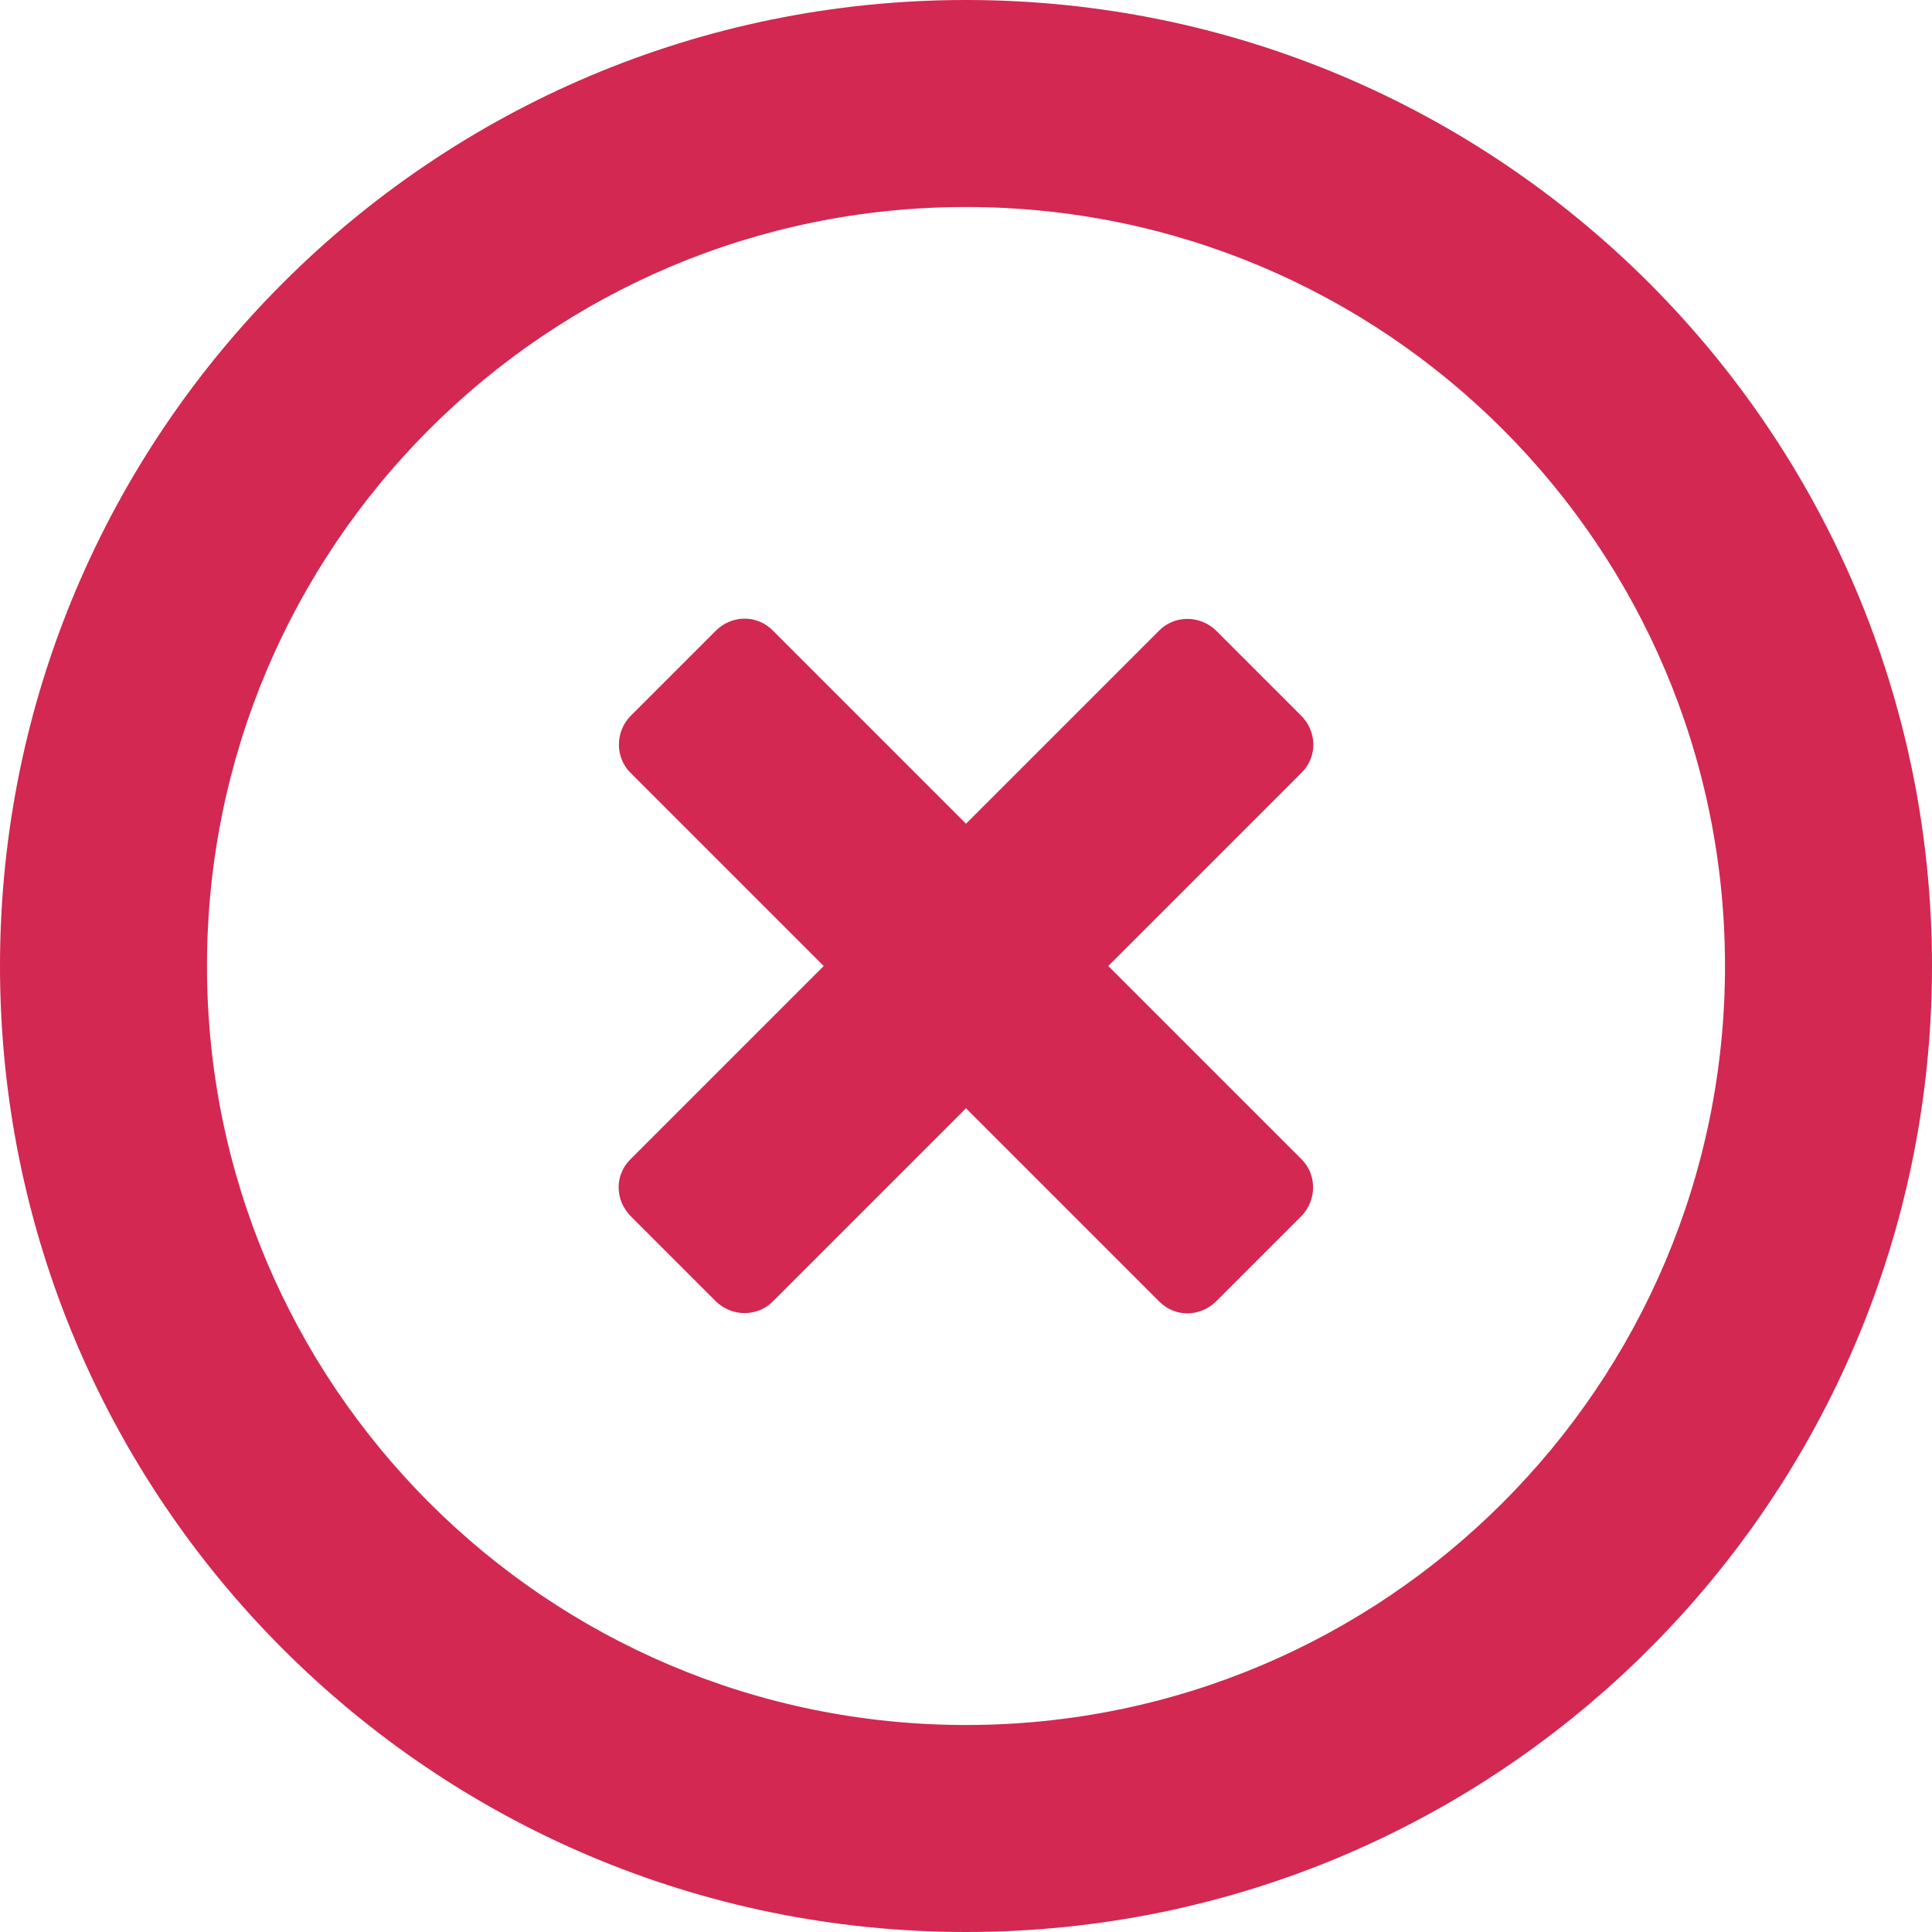
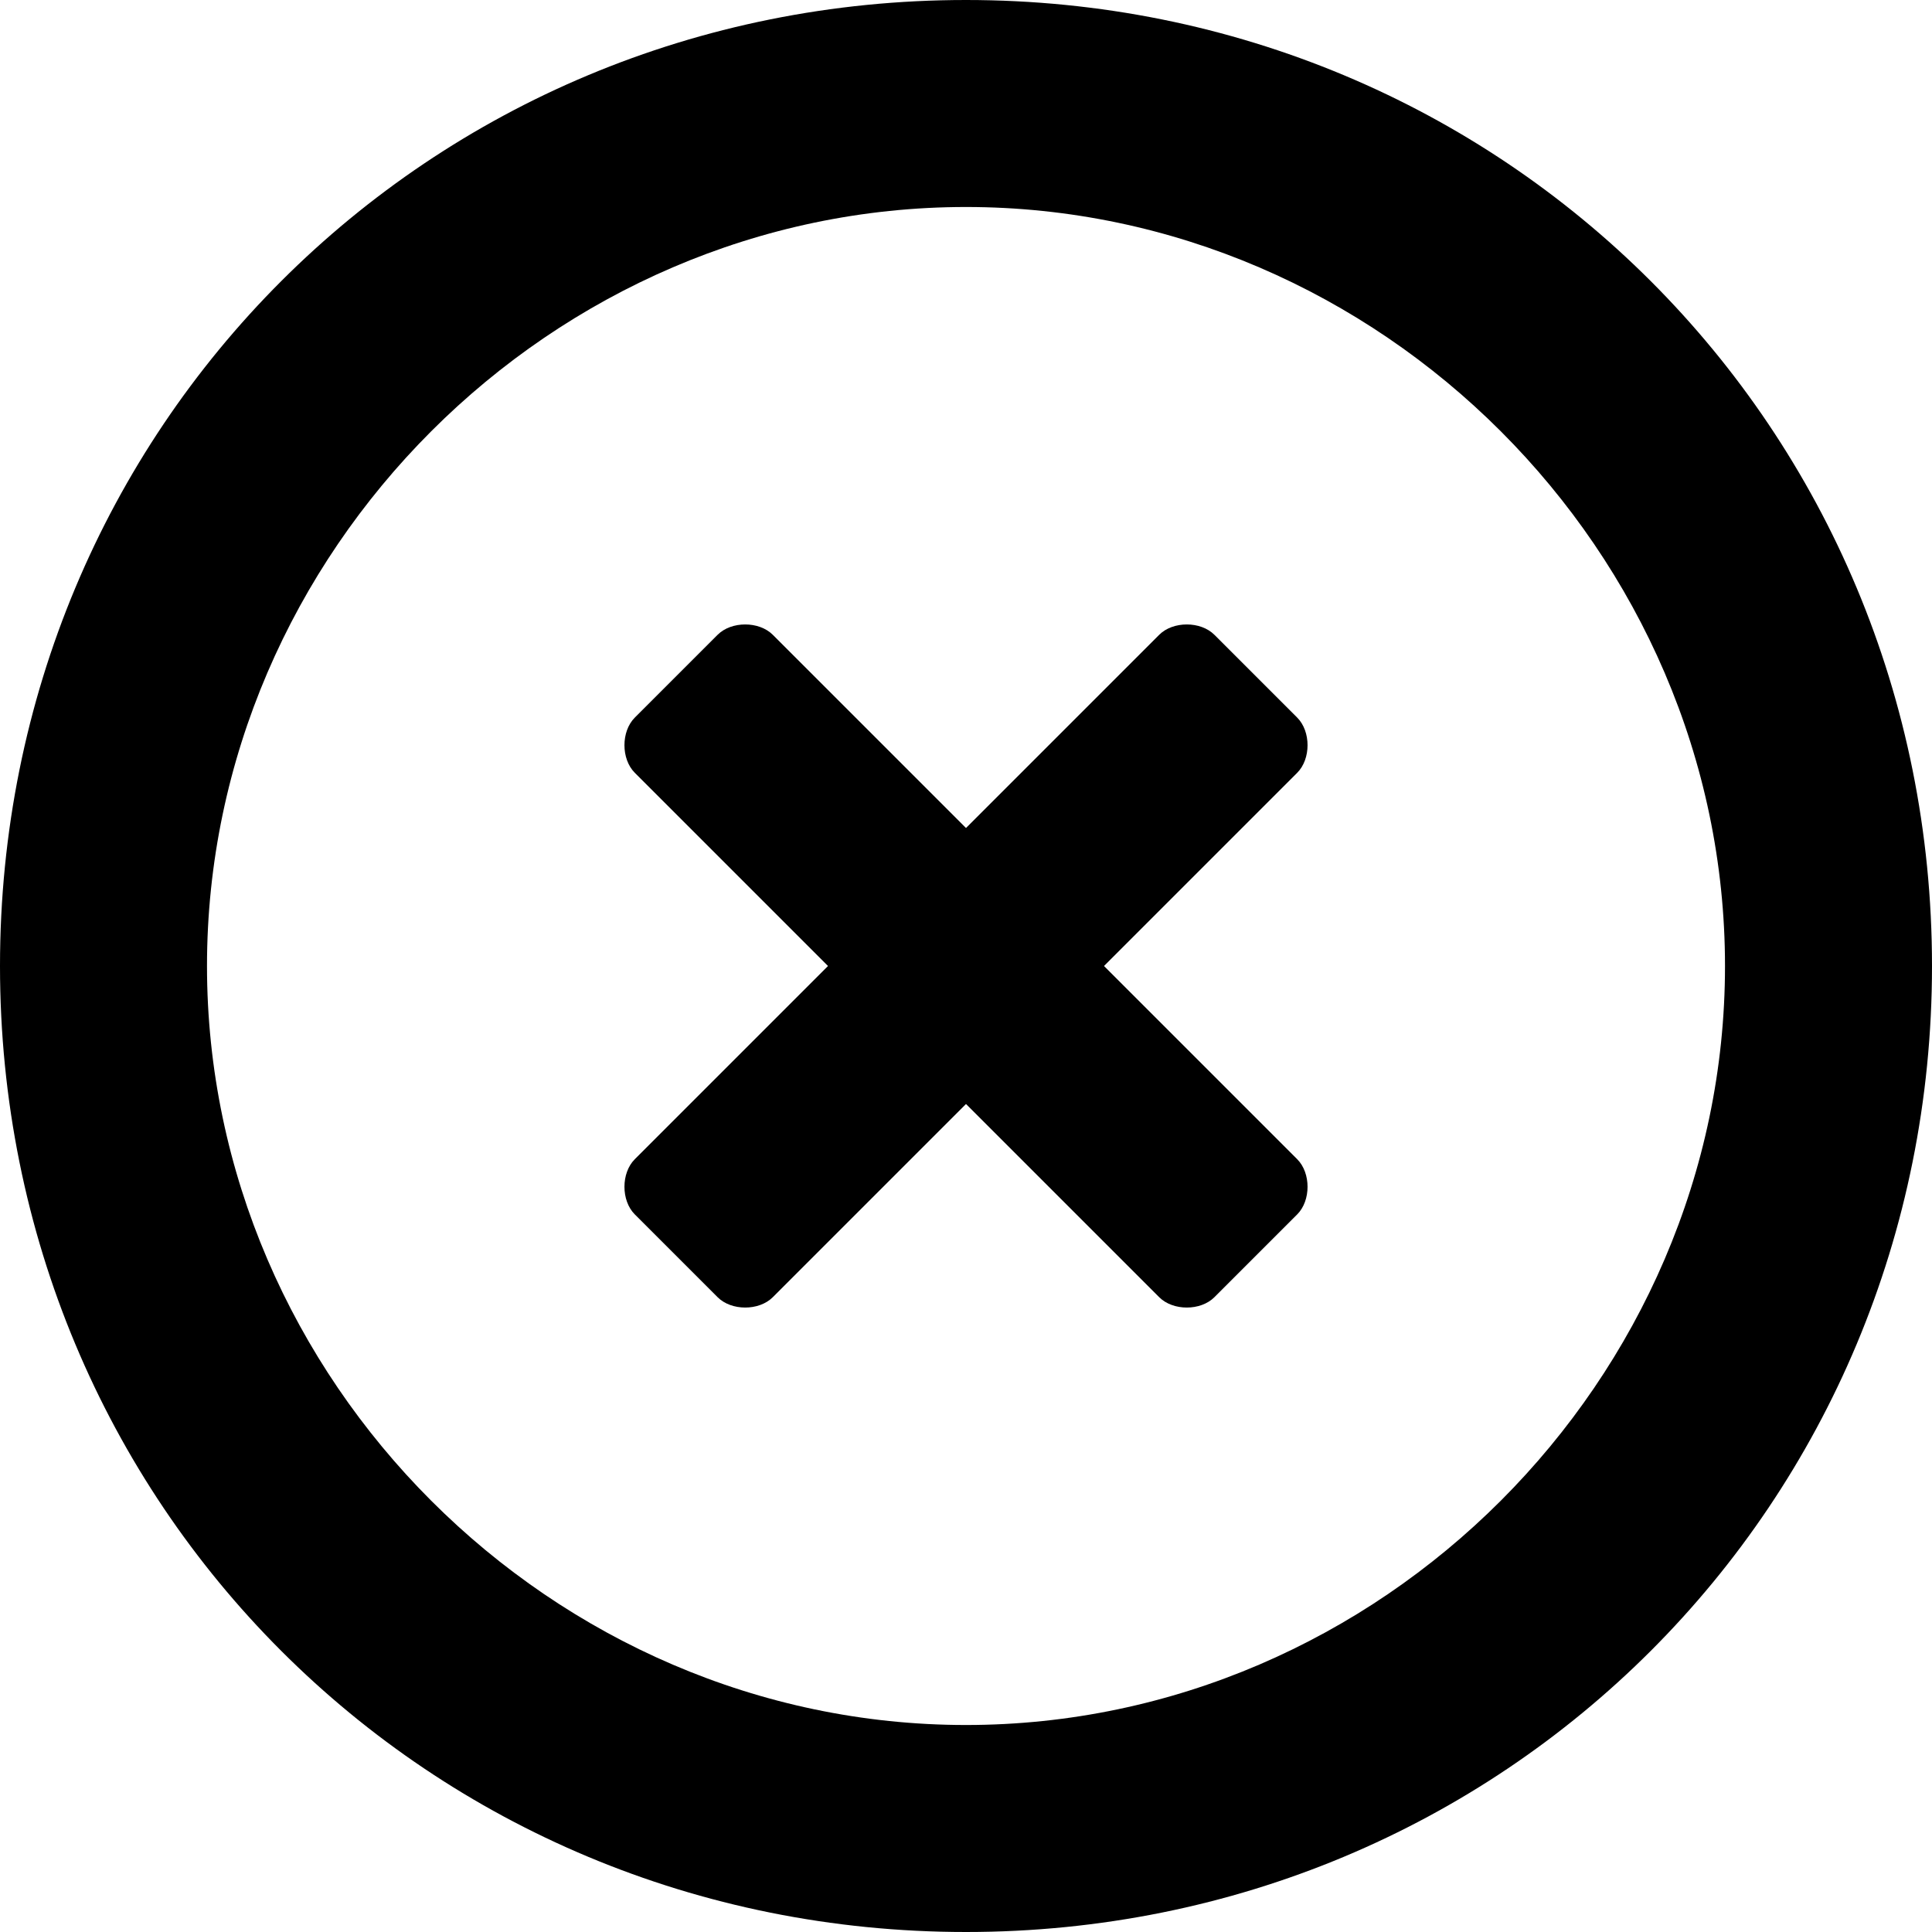
- <svg xmlns="http://www.w3.org/2000/svg" width="14" height="14" viewBox="0 0 14 14">
-   <g fill="#D22852" fill-rule="evenodd">
-     <path d="M12.5,7 C12.5,3.962 10.038,1.5 7,1.5 C3.962,1.5 1.5,3.962 1.5,7 C1.5,10.038 3.962,12.5 7,12.5 C10.038,12.5 12.5,10.038 12.5,7 Z M0,7 C0,3.134 3.134,0 7,0 C10.866,0 14,3.134 14,7 C14,10.866 10.866,14 7,14 C3.134,14 0,10.866 0,7 Z" />
-     <path d="M7.729,6.271 L7.729,4.289 C7.729,4.125 7.597,4 7.434,4 L6.566,4 C6.405,4 6.271,4.13 6.271,4.289 L6.271,6.271 L4.289,6.271 C4.125,6.271 4,6.403 4,6.566 L4,7.434 C4,7.595 4.13,7.729 4.289,7.729 L6.271,7.729 L6.271,9.711 C6.271,9.875 6.403,10 6.566,10 L7.434,10 C7.595,10 7.729,9.87 7.729,9.711 L7.729,7.729 L9.711,7.729 C9.875,7.729 10,7.597 10,7.434 L10,6.566 C10,6.405 9.87,6.271 9.711,6.271 L7.729,6.271 Z" transform="rotate(-45 7 7)" />
-   </g>
+ <svg xmlns="http://www.w3.org/2000/svg" viewBox="0 0 14 14" enable-background="new 0 0 14 14">
+   <path d="M7,0C3.1,0,0,3.1,0,7s3.1,7,7,7s7-3.1,7-7S10.9,0,7,0z M7,12.5C4,12.5,1.5,10,1.5,7S4,1.5,7,1.5S12.5,4,12.5,7  S10,12.5,7,12.5z" />
+   <path d="m7 6l-1.4-1.4c-.1-.1-.3-.1-.4 0l-.6.6c-.1.1-.1.3 0 .4l1.4 1.4-1.4 1.4c-.1.1-.1.3 0 .4l.6.6c.1.1.3.1.4 0l1.4-1.4 1.4 1.4c.1.1.3.1.4 0l.6-.6c.1-.1.1-.3 0-.4l-1.4-1.4 1.4-1.4c.1-.1.1-.3 0-.4l-.6-.6c-.1-.1-.3-.1-.4 0l-1.4 1.4" />
</svg>
